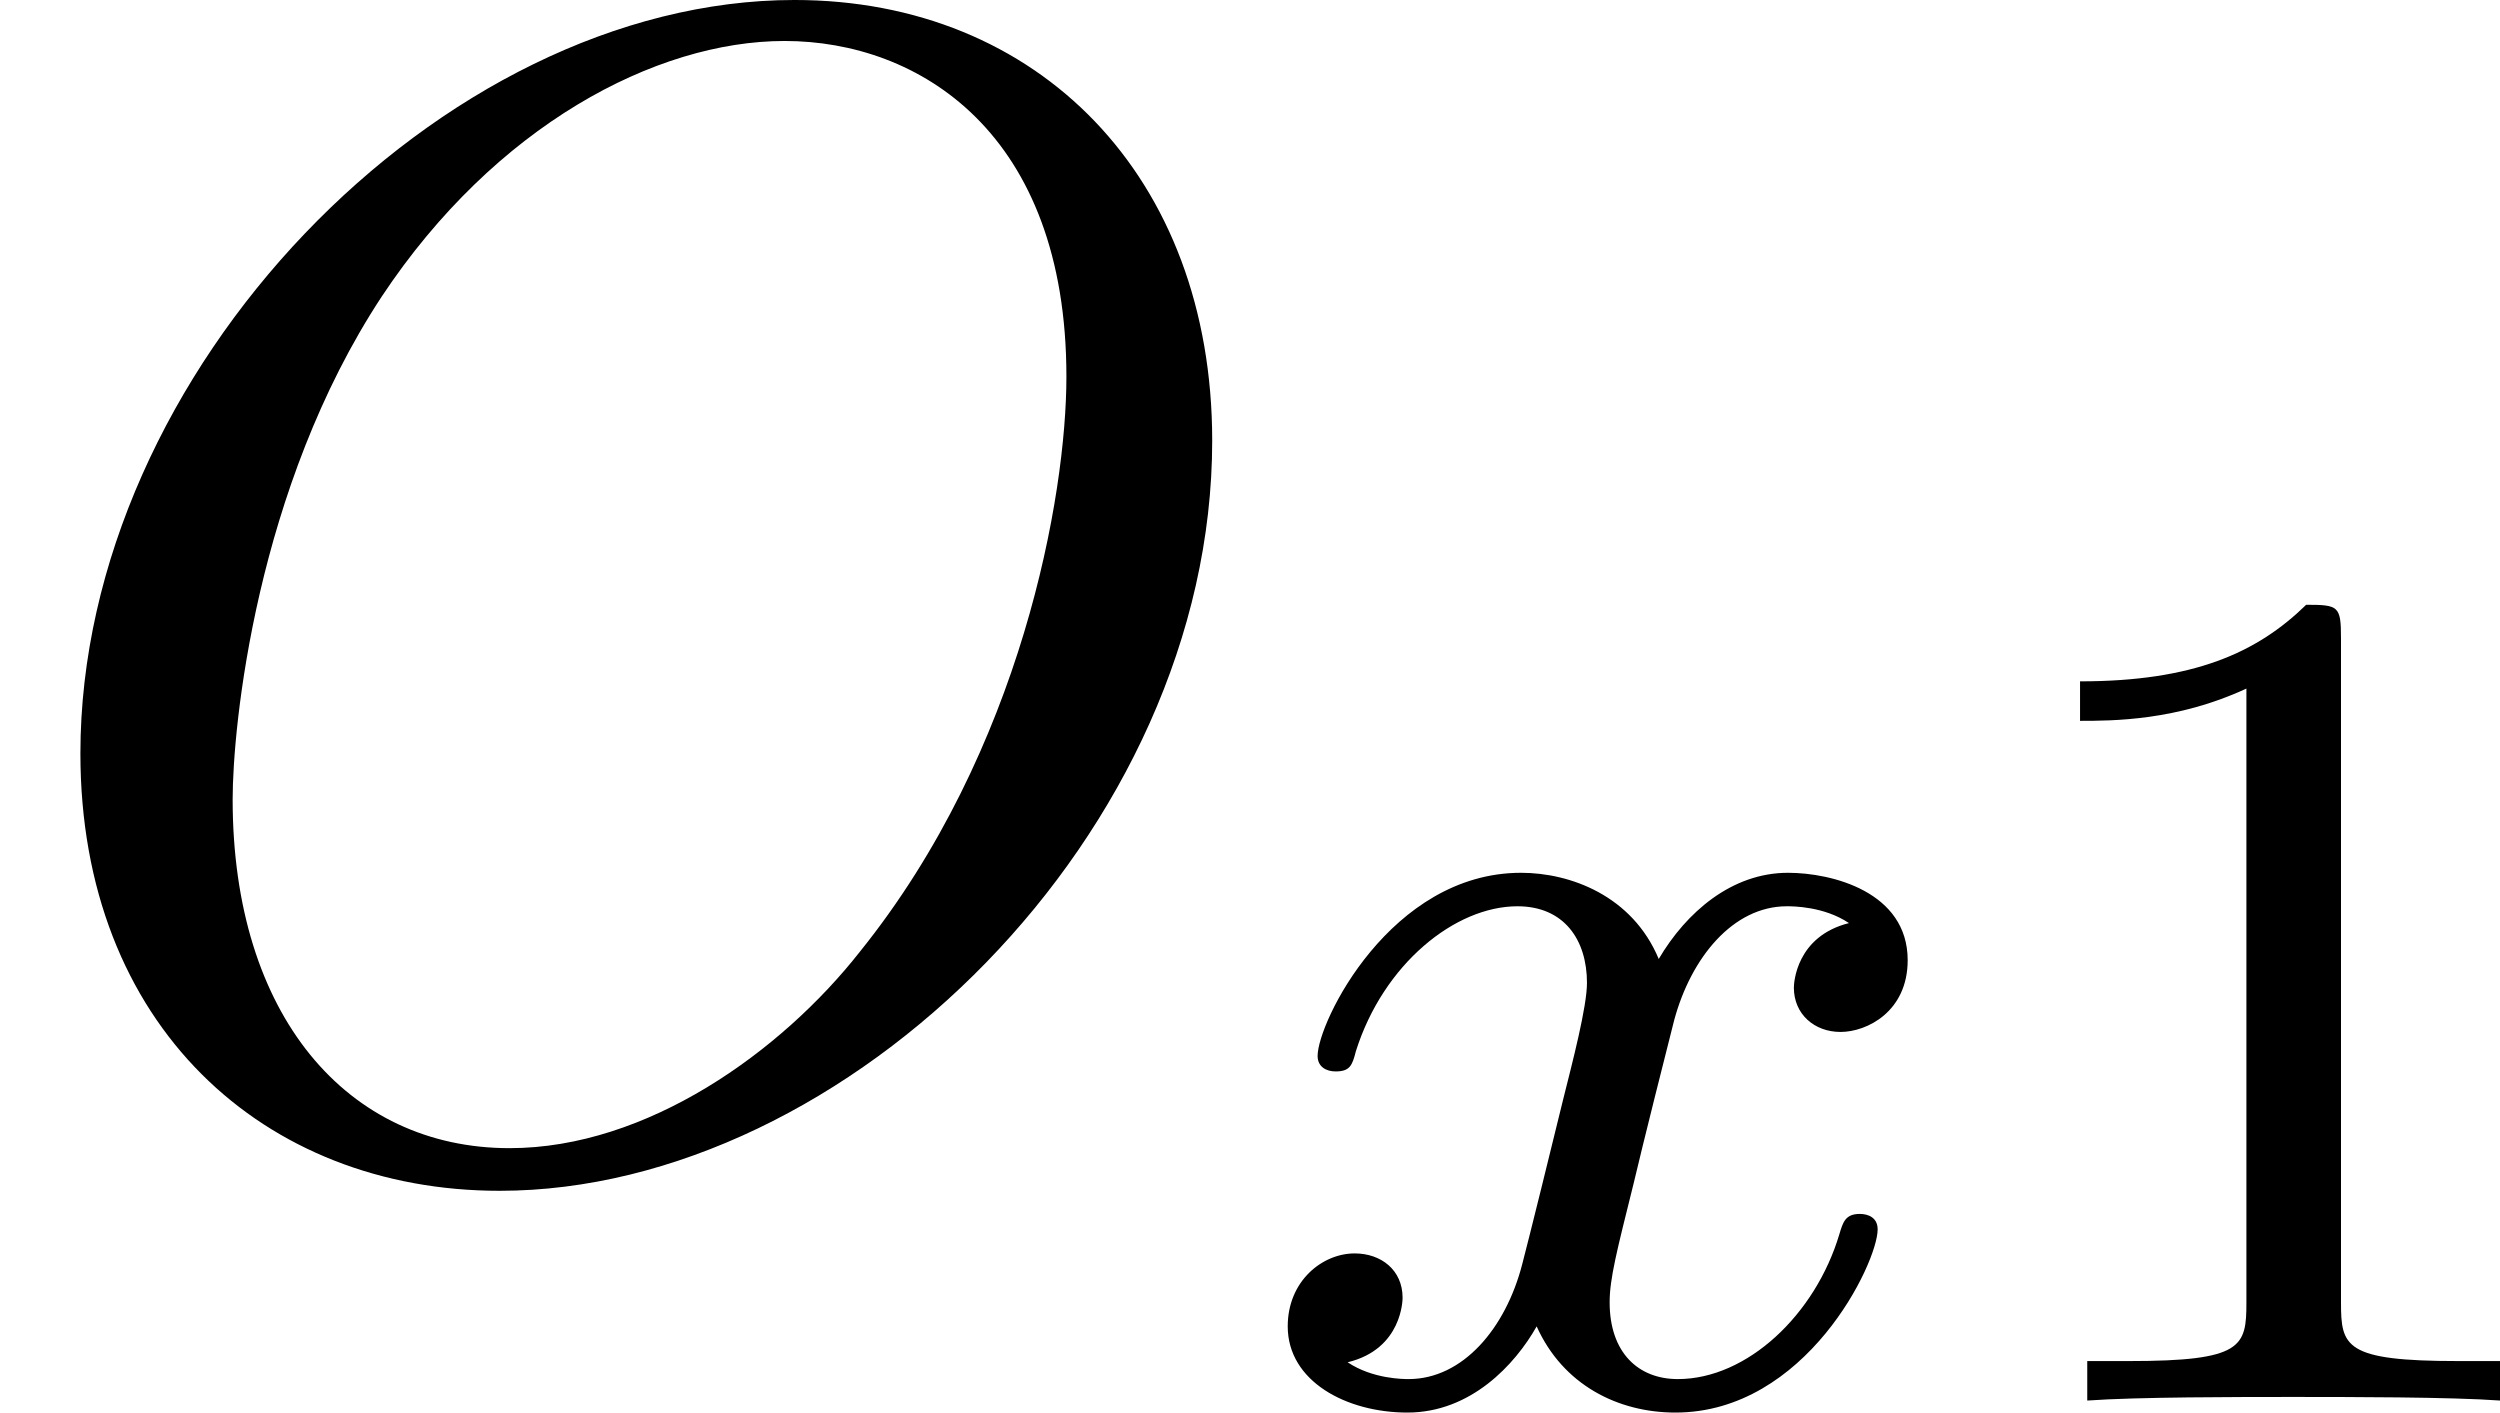
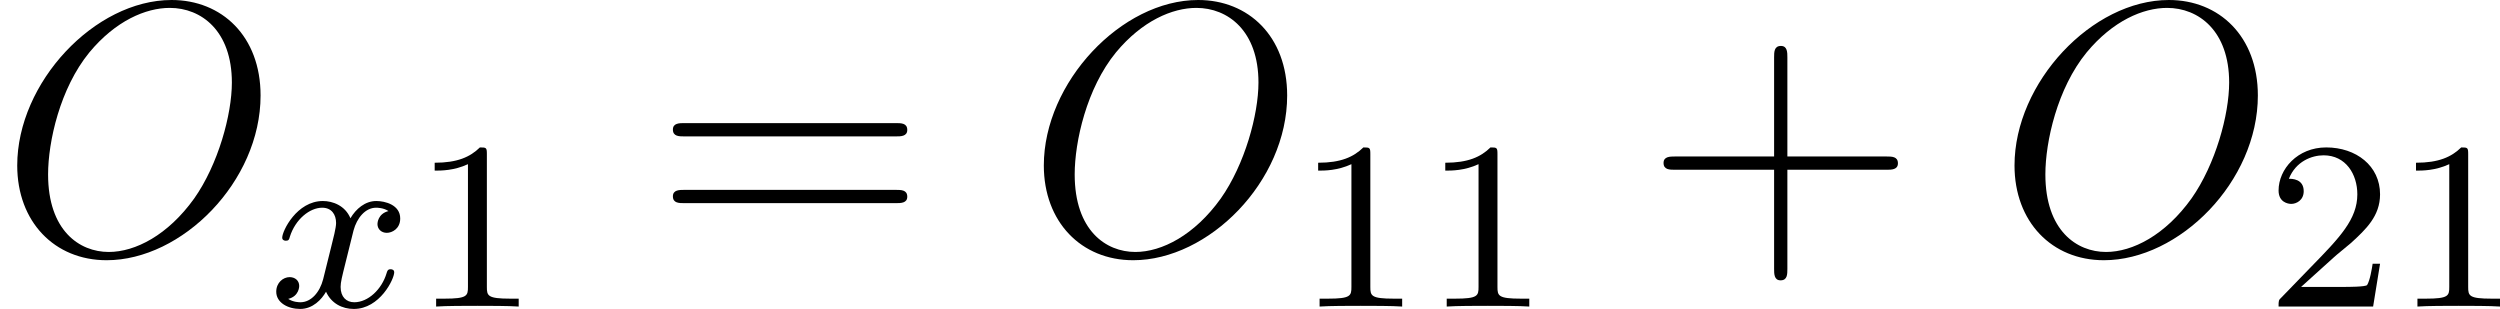
- <svg xmlns="http://www.w3.org/2000/svg" xmlns:xlink="http://www.w3.org/1999/xlink" version="1.1" width="18.815pt" height="10.63pt" viewBox="-.3 -.259 18.815 10.63">
+ <svg xmlns="http://www.w3.org/2000/svg" xmlns:xlink="http://www.w3.org/1999/xlink" version="1.1" width="94.09pt" height="11.627pt" viewBox="-.239 -.243 94.09 11.627">
  <defs>
    <path id="g2-49" d="M2.503-5.077C2.503-5.292 2.487-5.3 2.271-5.3C1.945-4.981 1.522-4.79 .765-4.79V-4.527C.98-4.527 1.411-4.527 1.873-4.742V-.654C1.873-.359 1.849-.263 1.092-.263H.813V0C1.14-.024 1.825-.024 2.184-.024S3.236-.024 3.563 0V-.263H3.284C2.527-.263 2.503-.359 2.503-.654V-5.077Z" />
+     <path id="g2-50" d="M2.248-1.626C2.375-1.745 2.71-2.008 2.837-2.12C3.332-2.574 3.802-3.013 3.802-3.738C3.802-4.686 3.005-5.3 2.008-5.3C1.052-5.3 .422-4.575 .422-3.866C.422-3.475 .733-3.419 .845-3.419C1.012-3.419 1.259-3.539 1.259-3.842C1.259-4.256 .861-4.256 .765-4.256C.996-4.838 1.53-5.037 1.921-5.037C2.662-5.037 3.045-4.407 3.045-3.738C3.045-2.909 2.463-2.303 1.522-1.339L.518-.303C.422-.215 .422-.199 .422 0H3.571L3.802-1.427H3.555C3.531-1.267 3.467-.869 3.371-.717C3.324-.654 2.718-.654 2.59-.654H1.172L2.248-1.626Z" />
+     <path id="g3-43" d="M4.77-2.762H8.07C8.237-2.762 8.452-2.762 8.452-2.977C8.452-3.204 8.249-3.204 8.07-3.204H4.77V-6.504C4.77-6.671 4.77-6.886 4.555-6.886C4.328-6.886 4.328-6.683 4.328-6.504V-3.204H1.028C.861-3.204 .646-3.204 .646-2.989C.646-2.762 .849-2.762 1.028-2.762H4.328V.538C4.328 .705 4.328 .921 4.543 .921C4.77 .921 4.77 .717 4.77 .538V-2.762Z" />
+     <path id="g3-61" d="M8.07-3.873C8.237-3.873 8.452-3.873 8.452-4.089C8.452-4.316 8.249-4.316 8.07-4.316H1.028C.861-4.316 .646-4.316 .646-4.101C.646-3.873 .849-3.873 1.028-3.873H8.07ZM8.07-1.65C8.237-1.65 8.452-1.65 8.452-1.865C8.452-2.092 8.249-2.092 8.07-2.092H1.028C.861-2.092 .646-2.092 .646-1.877C.646-1.65 .849-1.65 1.028-1.65H8.07Z" />
    <path id="g0-120" d="M3.993-3.18C3.642-3.092 3.626-2.782 3.626-2.75C3.626-2.574 3.762-2.455 3.937-2.455S4.384-2.59 4.384-2.933C4.384-3.387 3.881-3.515 3.587-3.515C3.212-3.515 2.909-3.252 2.726-2.941C2.55-3.363 2.136-3.515 1.809-3.515C.94-3.515 .454-2.519 .454-2.295C.454-2.224 .51-2.192 .574-2.192C.669-2.192 .685-2.232 .709-2.327C.893-2.909 1.371-3.292 1.785-3.292C2.096-3.292 2.248-3.068 2.248-2.782C2.248-2.622 2.152-2.256 2.088-2C2.032-1.769 1.857-1.06 1.817-.909C1.706-.478 1.419-.143 1.06-.143C1.028-.143 .821-.143 .654-.255C1.02-.343 1.02-.677 1.02-.685C1.02-.869 .877-.98 .701-.98C.486-.98 .255-.797 .255-.494C.255-.128 .646 .08 1.052 .08C1.474 .08 1.769-.239 1.913-.494C2.088-.104 2.455 .08 2.837 .08C3.706 .08 4.184-.917 4.184-1.14C4.184-1.219 4.121-1.243 4.065-1.243C3.969-1.243 3.953-1.188 3.929-1.108C3.77-.574 3.316-.143 2.853-.143C2.59-.143 2.399-.319 2.399-.654C2.399-.813 2.447-.996 2.558-1.443C2.614-1.682 2.79-2.383 2.829-2.534C2.941-2.949 3.22-3.292 3.579-3.292C3.618-3.292 3.826-3.292 3.993-3.18Z" />
-     <path id="g1-79" d="M8.073-4.756C8.073-6.513 6.916-7.691 5.291-7.691C2.935-7.691 .535-5.215 .535-2.673C.535-.862 1.756 .24 3.327 .24C5.64 .24 8.073-2.149 8.073-4.756ZM3.393-.044C2.313-.044 1.549-.927 1.549-2.367C1.549-2.847 1.702-4.44 2.542-5.716C3.295-6.851 4.364-7.418 5.225-7.418C6.12-7.418 7.102-6.807 7.102-5.182C7.102-4.396 6.807-2.695 5.727-1.353C5.204-.687 4.309-.044 3.393-.044Z" />
+     <path id="g1-79" d="M8.679-5.236C8.679-7.209 7.388-8.416 5.715-8.416C3.156-8.416 .574-5.667 .574-2.905C.574-1.028 1.817 .251 3.551 .251C6.061 .251 8.679-2.367 8.679-5.236ZM3.622-.024C2.642-.024 1.602-.741 1.602-2.606C1.602-3.694 1.997-5.475 2.977-6.671C3.85-7.723 4.854-8.153 5.655-8.153C6.707-8.153 7.723-7.388 7.723-5.667C7.723-4.603 7.269-2.941 6.468-1.805C5.595-.586 4.507-.024 3.622-.024Z" />
  </defs>
-   <g id="page1" transform="matrix(1.13 0 0 1.13 -80.23 -69.24668)">
-     <use x="70.735" y="68.742" xlink:href="#g1-79" />
-     <use x="79.056" y="70.379" xlink:href="#g0-120" />
-     <use x="83.823" y="70.379" xlink:href="#g2-49" />
+   <g id="page1" transform="matrix(1.13 0 0 1.13 -63.98604 -65.03376)">
+     <use x="56.413" y="65.753" xlink:href="#g1-79" />
+     <use x="65.359" y="67.547" xlink:href="#g0-120" />
+     <use x="70.126" y="67.547" xlink:href="#g2-49" />
+     <use x="78.179" y="65.753" xlink:href="#g3-61" />
+     <use x="90.605" y="65.753" xlink:href="#g1-79" />
+     <use x="99.551" y="67.547" xlink:href="#g2-49" />
+     <use x="103.785" y="67.547" xlink:href="#g2-49" />
+     <use x="111.174" y="65.753" xlink:href="#g3-43" />
+     <use x="122.935" y="65.753" xlink:href="#g1-79" />
+     <use x="131.882" y="67.547" xlink:href="#g2-50" />
+     <use x="136.116" y="67.547" xlink:href="#g2-49" />
  </g>
</svg>
